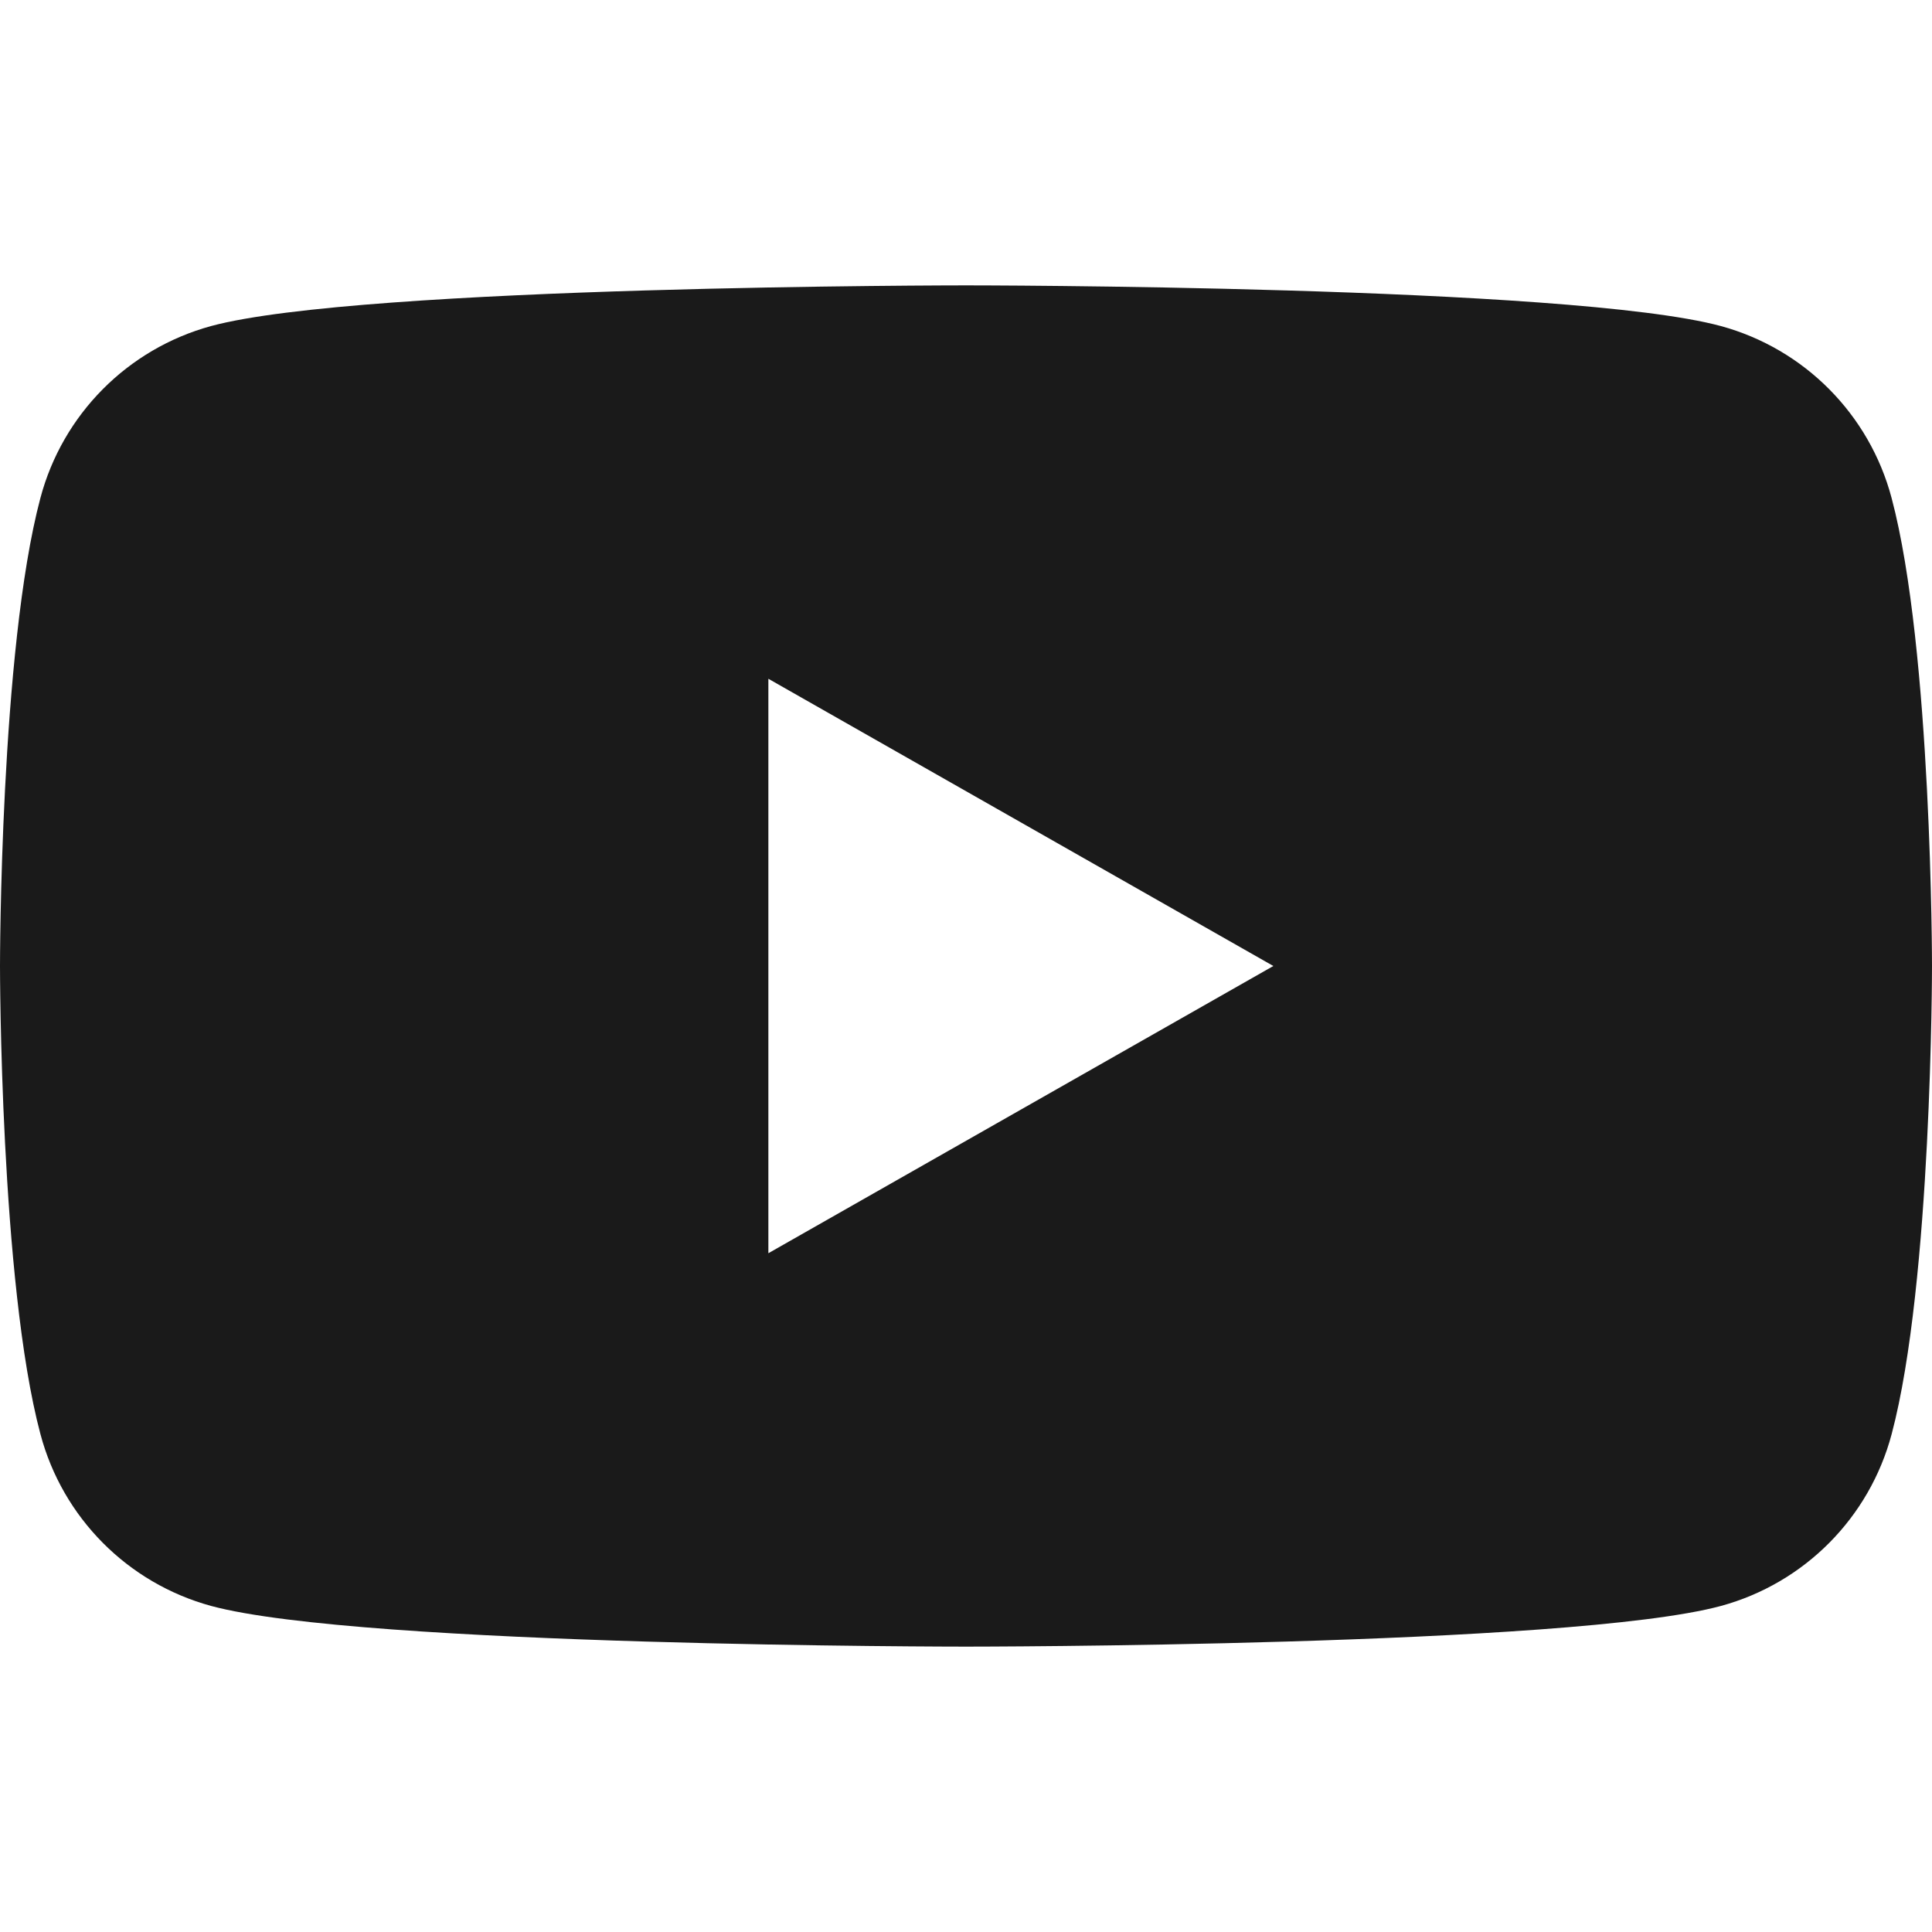
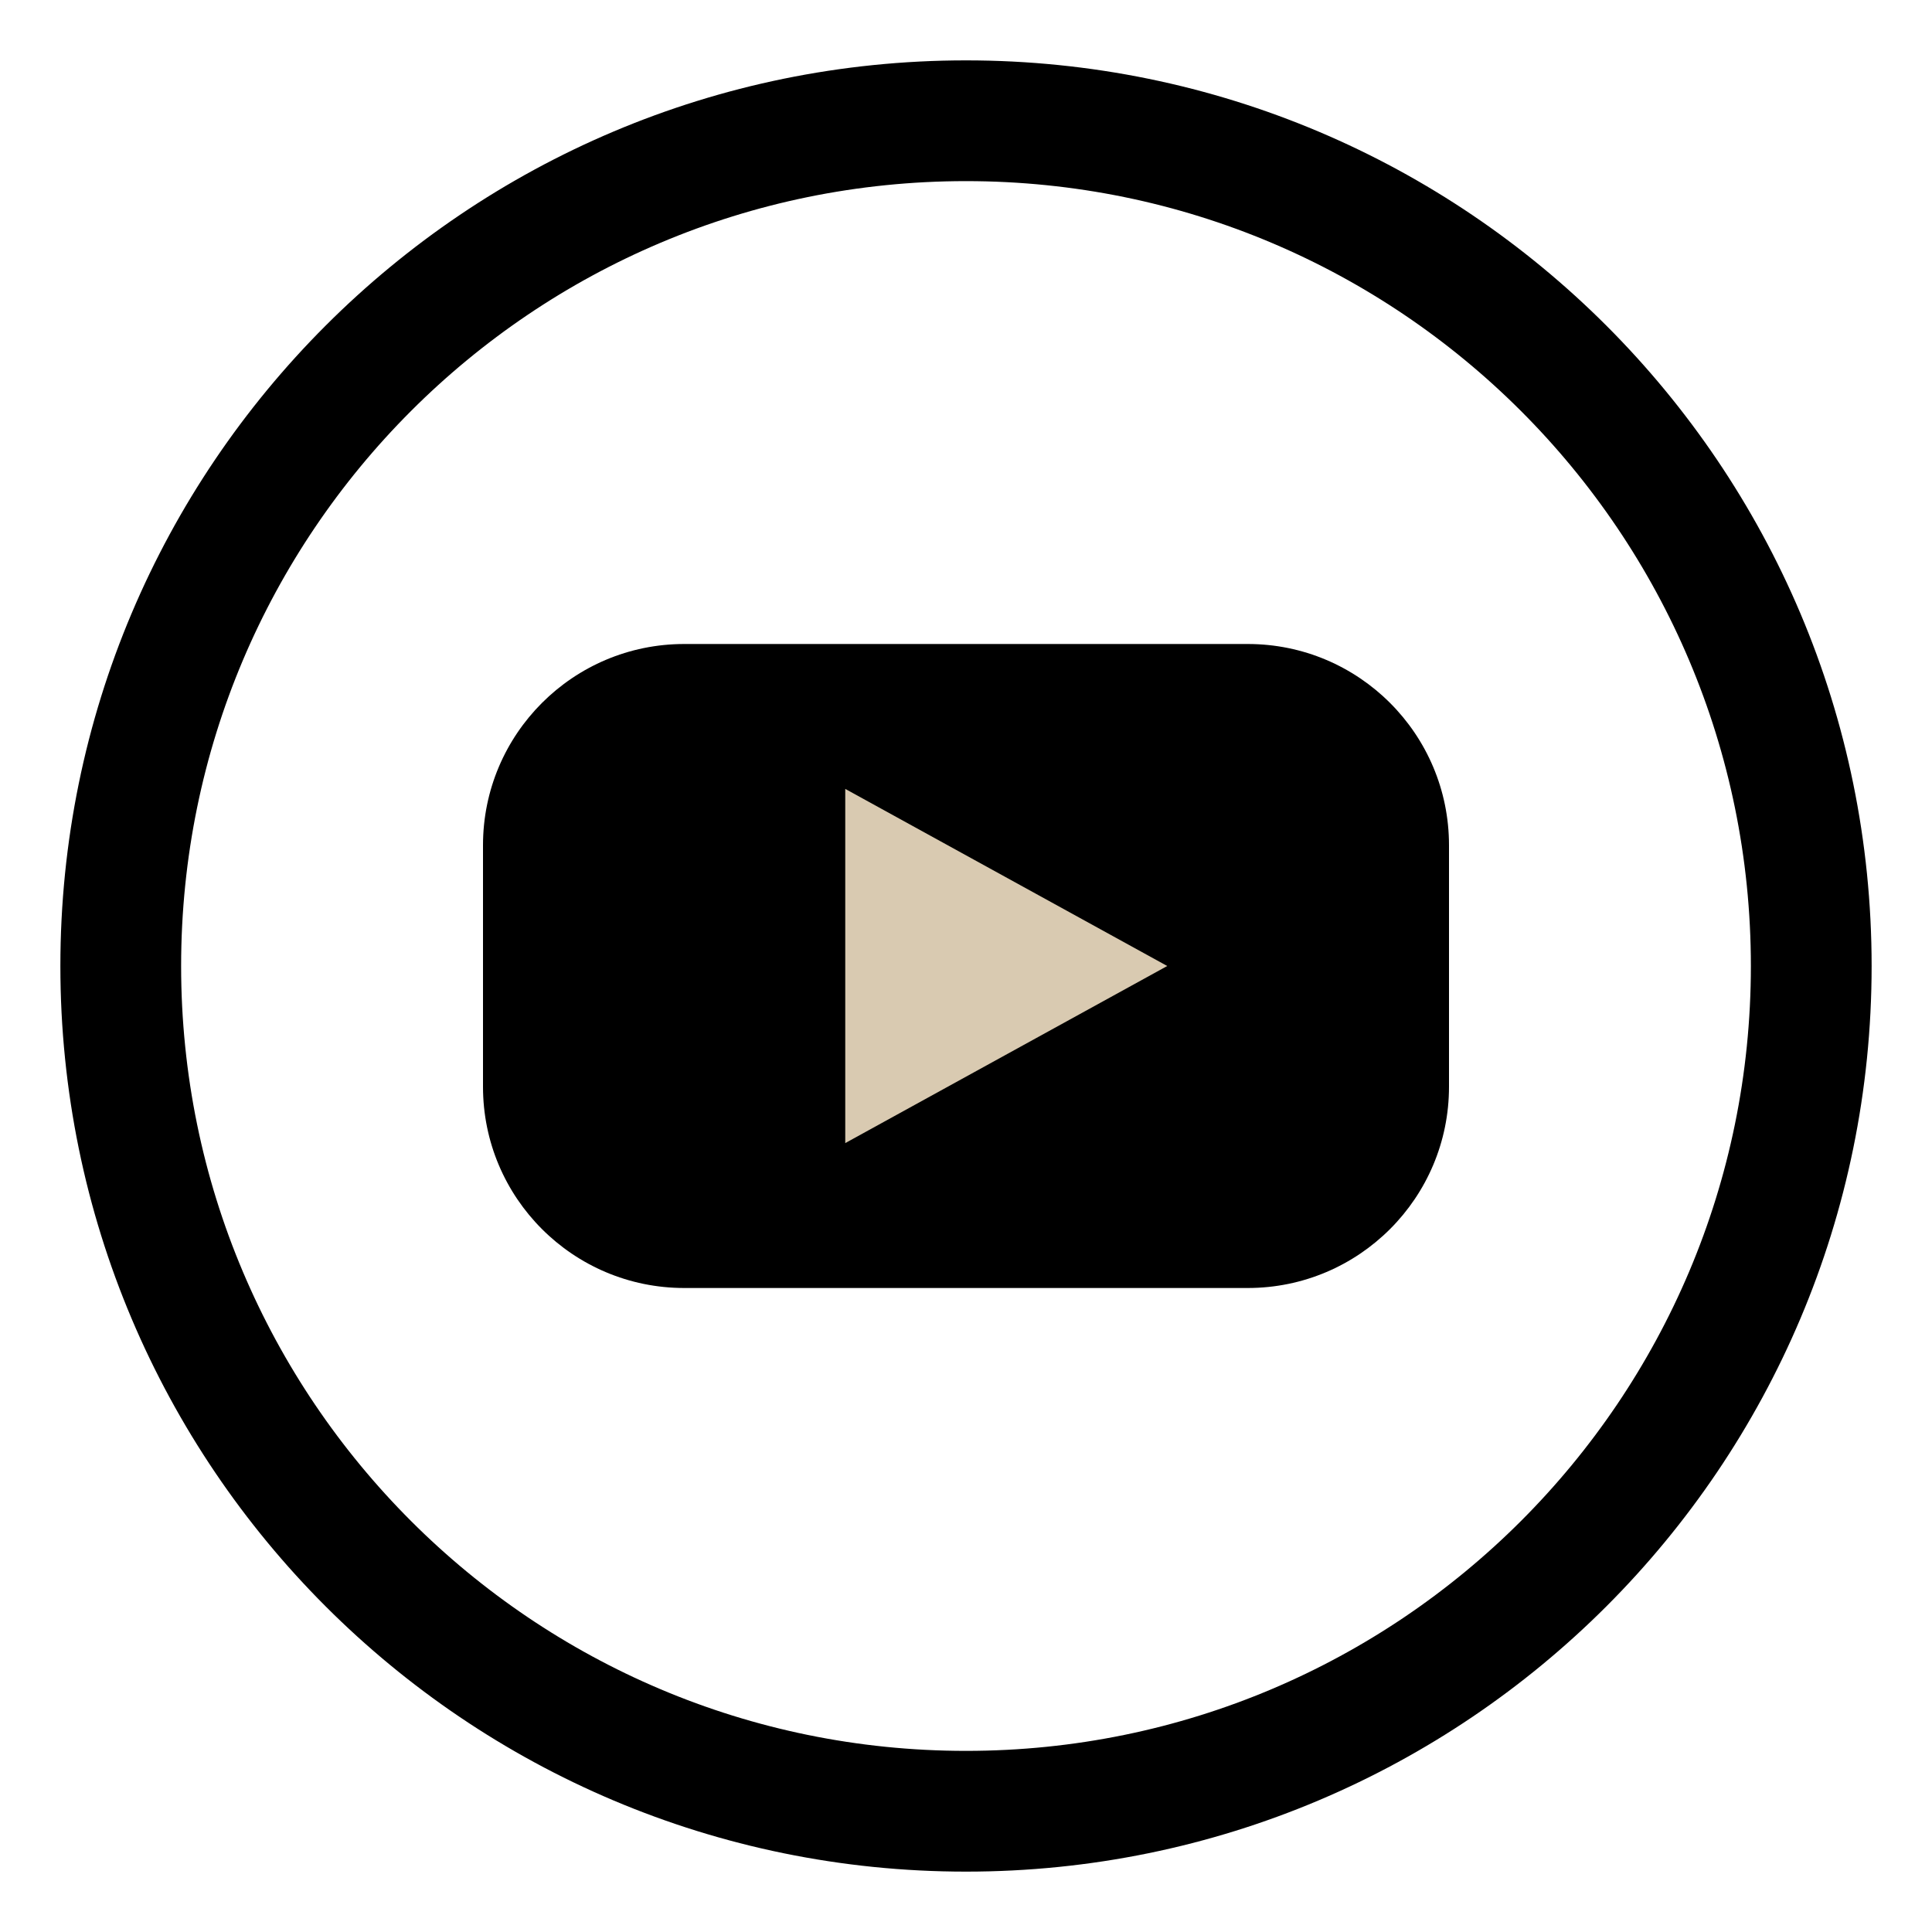
- <svg xmlns="http://www.w3.org/2000/svg" viewBox="0 0 24 24" width="24" height="24" fill="#1a1a1a">
-   <path d="M23.498 6.186a3.016 3.016 0 0 0-2.122-2.136C19.505 3.545 12 3.545 12 3.545s-7.505 0-9.377.505A3.017 3.017 0 0 0 .502 6.186C0 8.07 0 12 0 12s0 3.93.502 5.814a3.016 3.016 0 0 0 2.122 2.136c1.871.505 9.376.505 9.376.505s7.505 0 9.377-.505a3.015 3.015 0 0 0 2.122-2.136C24 15.93 24 12 24 12s0-3.93-.502-5.814zM9.545 15.568V8.432L15.818 12l-6.273 3.568z" />
+ <svg xmlns="http://www.w3.org/2000/svg" viewBox="0 0 24 24" width="24" height="24" fill="none">
+   <circle cx="12" cy="12" r="10.5" stroke="#000000" stroke-width="1.5" fill="none" />
+   <rect x="6" y="8" width="12" height="8" rx="2.5" fill="#000000" />
+   <polygon points="10.5,9.8 14.5,12 10.5,14.2" fill="#d9cab1" />
</svg>
